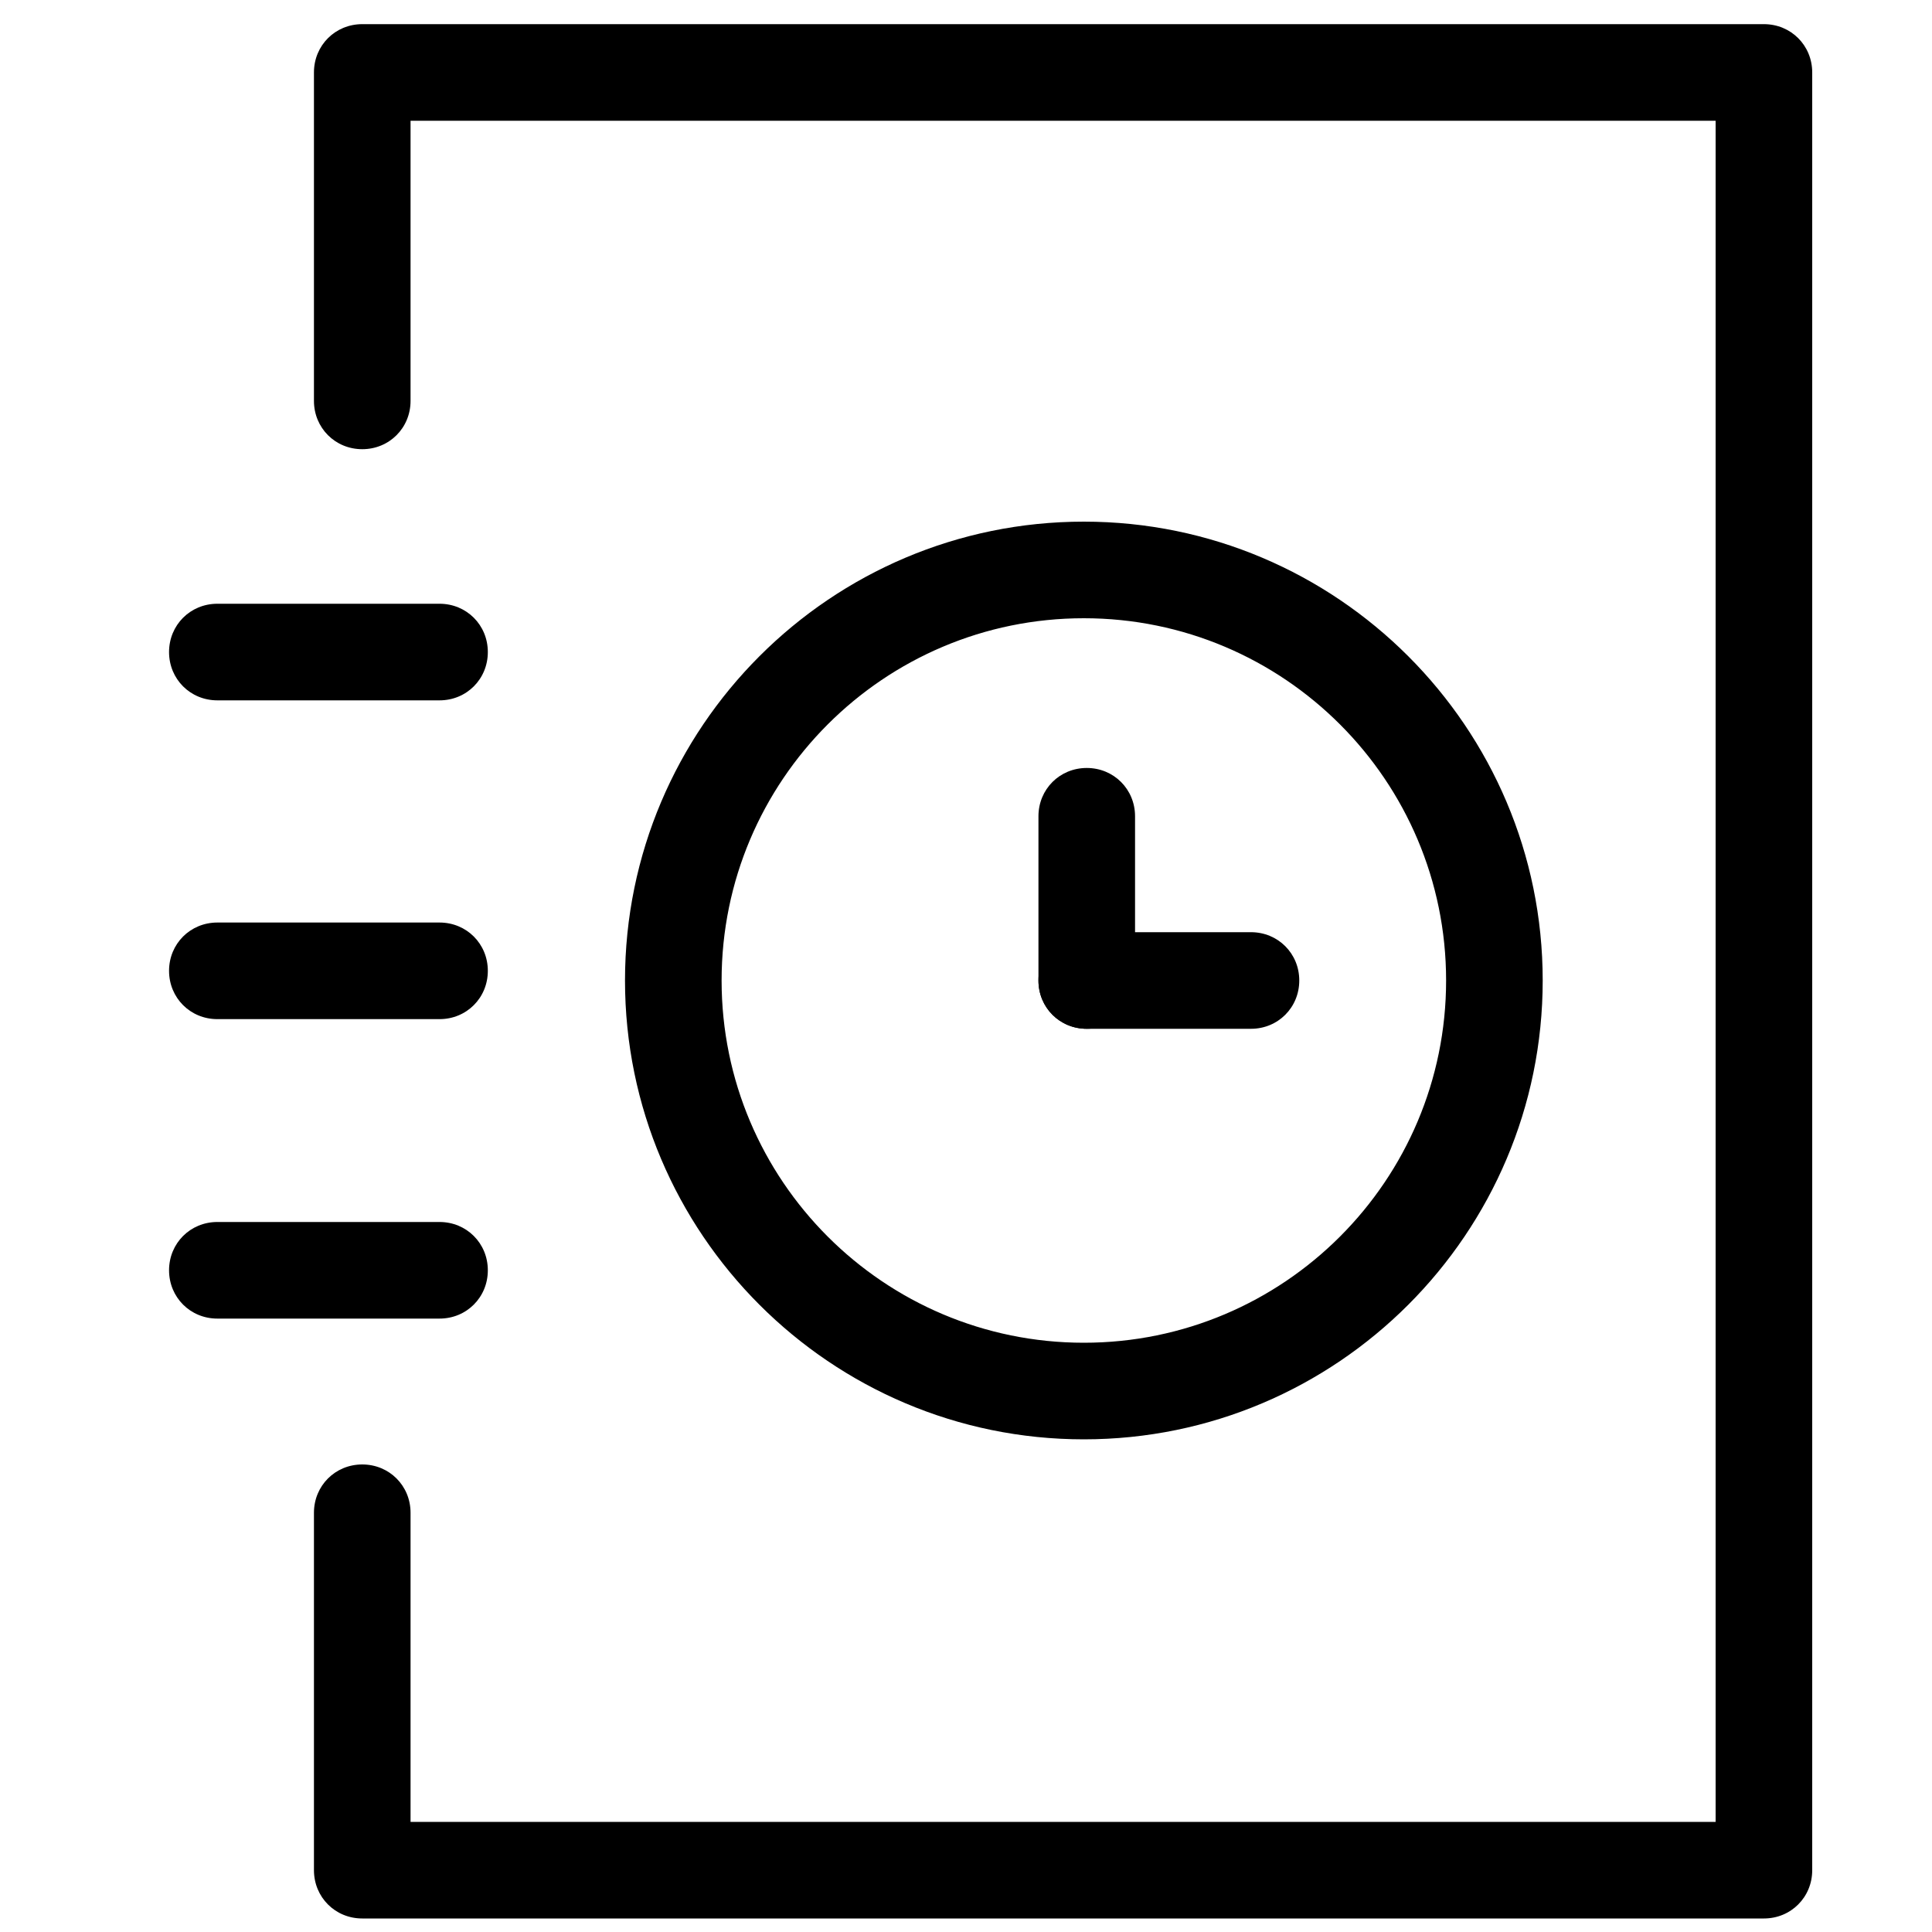
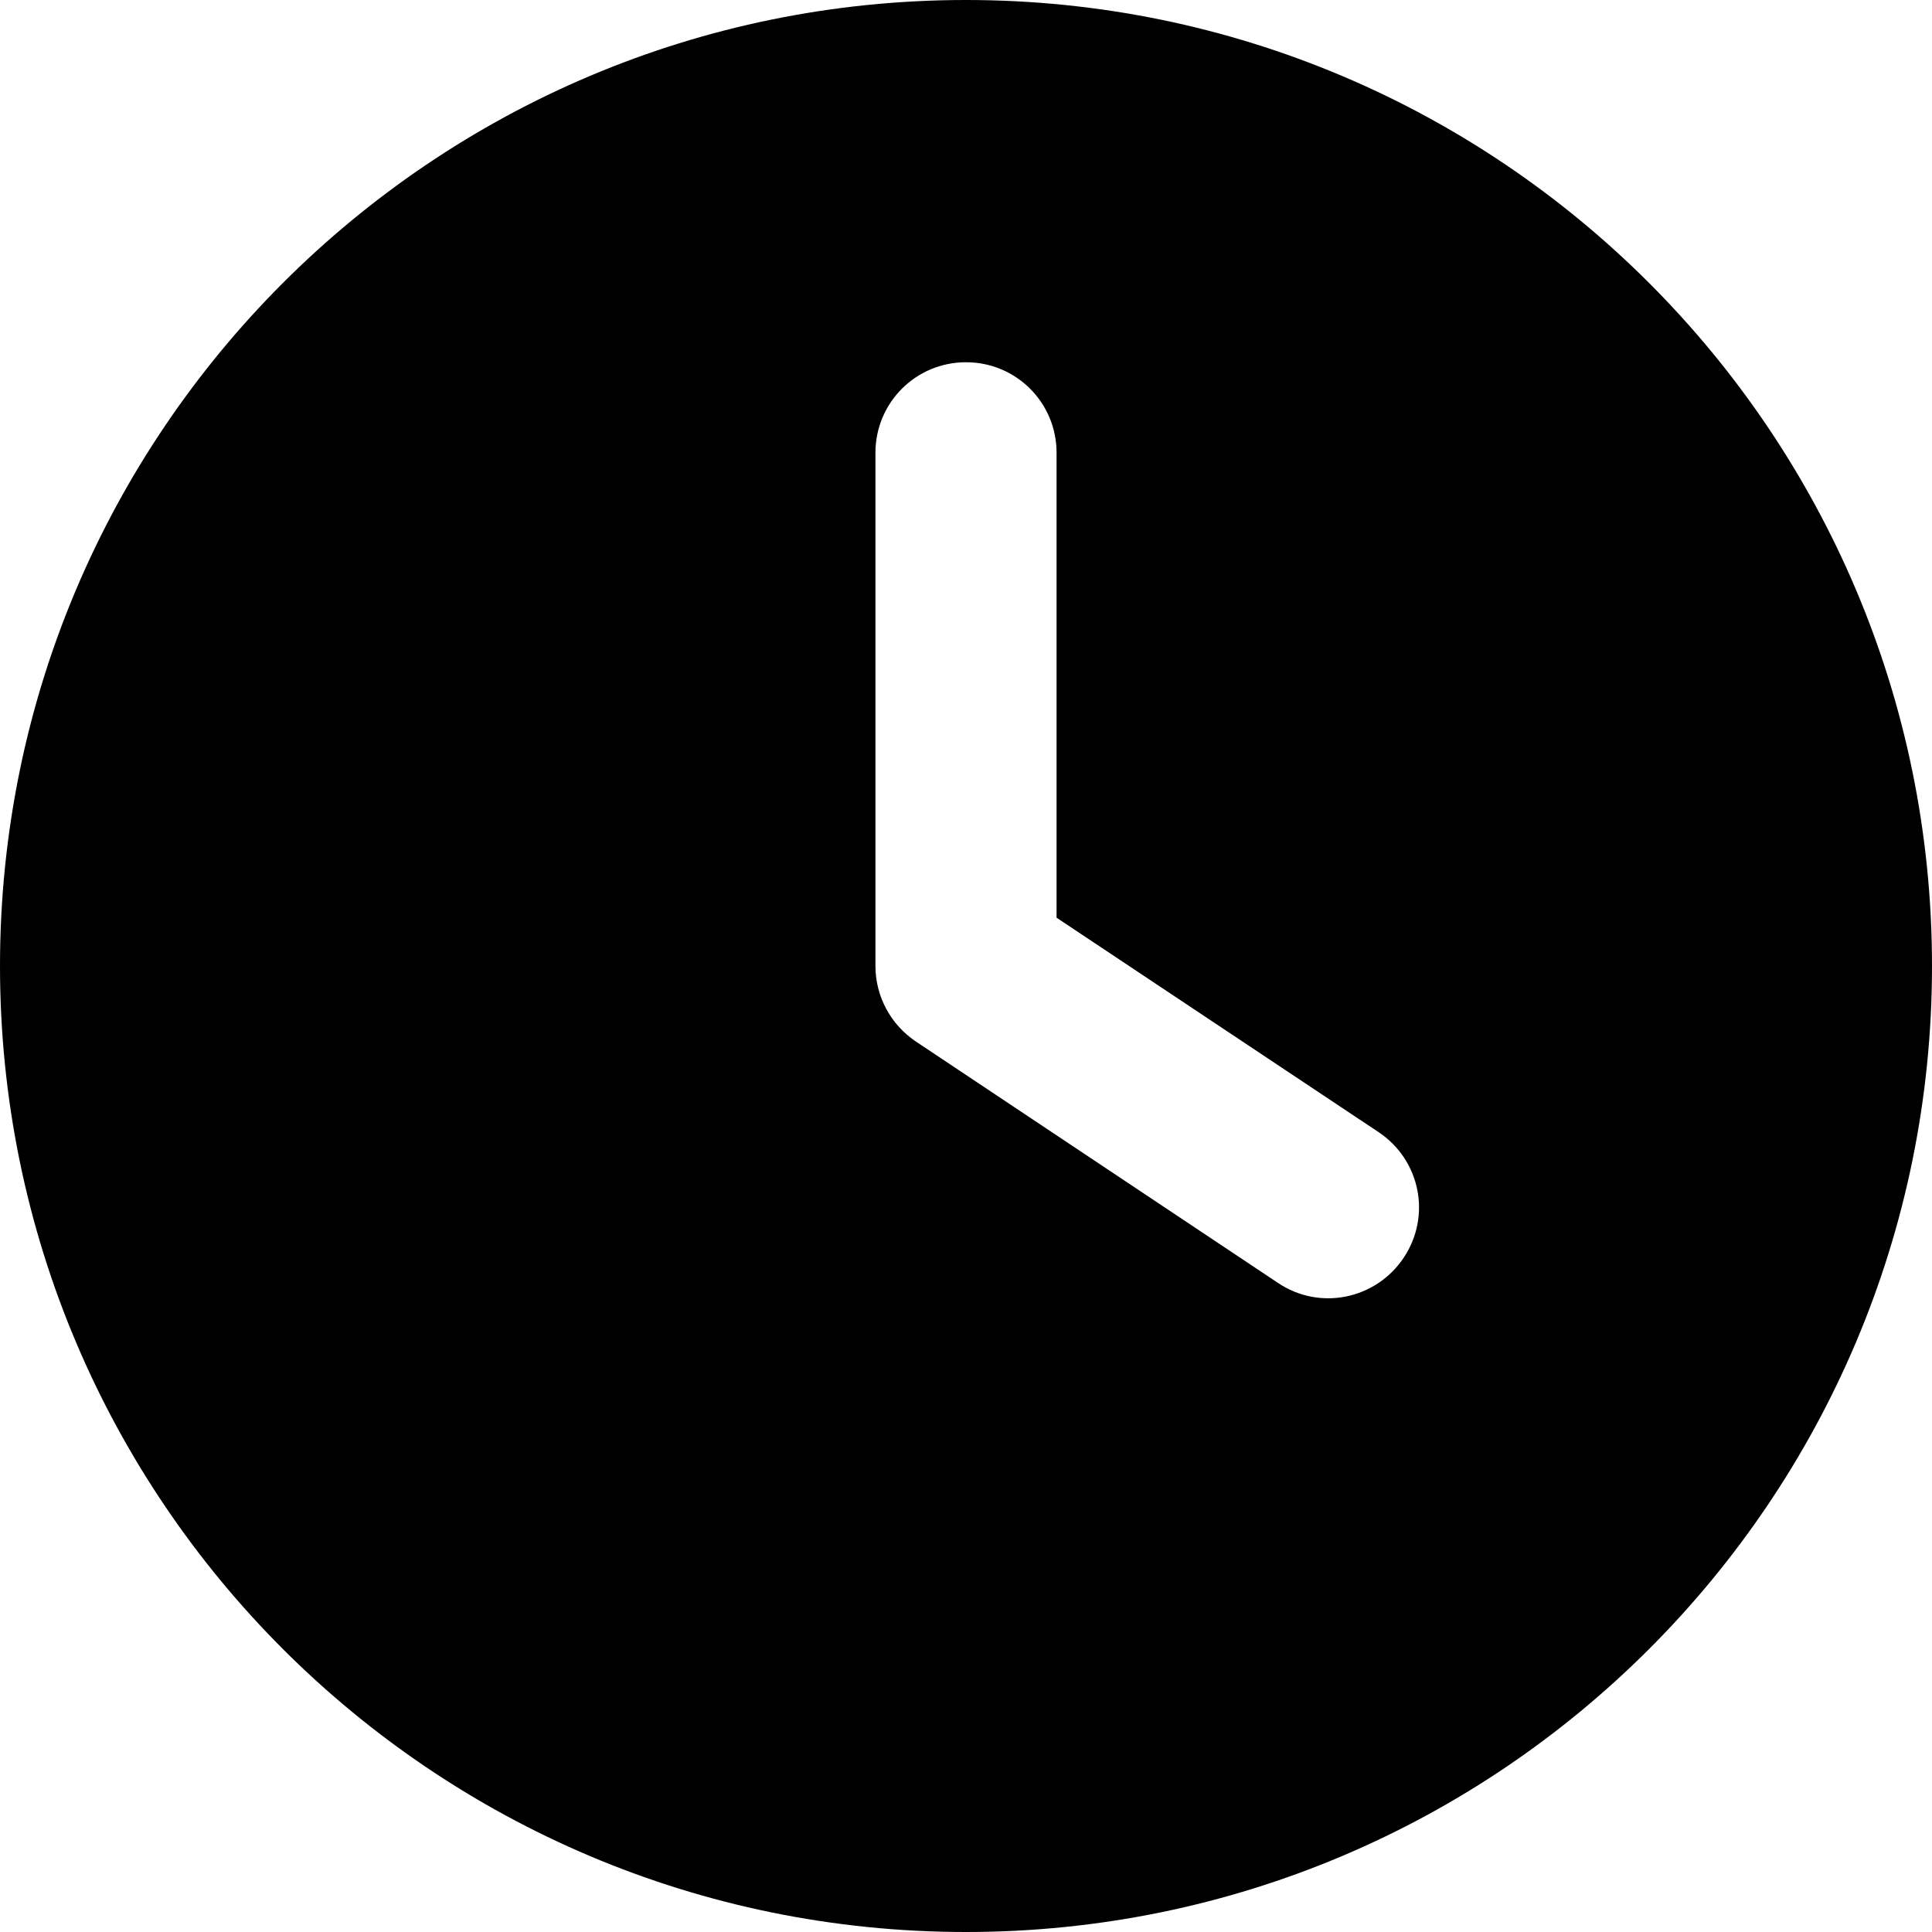
- <svg xmlns="http://www.w3.org/2000/svg" t="1566036191400" class="icon" viewBox="0 0 1024 1024" version="1.1" p-id="5472" width="200" height="200">
-   <defs>
-     <style type="text/css" />
-   </defs>
-   <path d="M934.912 1016.832H192c-14.336 0-25.6-11.264-25.6-25.6v-189.44c0-14.336 11.264-25.6 25.6-25.6s25.6 11.264 25.6 25.6v163.84h691.712V64H217.6v148.48c0 14.336-11.264 25.6-25.6 25.6s-25.6-11.264-25.6-25.6v-174.08c0-14.336 11.264-25.6 25.6-25.6h742.912c14.336 0 25.6 11.264 25.6 25.6v952.832c0 14.336-11.264 25.6-25.6 25.6z" p-id="5473" />
-   <path d="M232.96 371.2h-117.76c-14.336 0-25.6-11.264-25.6-25.6s11.264-25.6 25.6-25.6h117.76c14.336 0 25.6 11.264 25.6 25.6s-11.264 25.6-25.6 25.6zM232.96 540.16h-117.76c-14.336 0-25.6-11.264-25.6-25.6s11.264-25.6 25.6-25.6h117.76c14.336 0 25.6 11.264 25.6 25.6s-11.264 25.6-25.6 25.6zM232.96 698.88h-117.76c-14.336 0-25.6-11.264-25.6-25.6s11.264-25.6 25.6-25.6h117.76c14.336 0 25.6 11.264 25.6 25.6s-11.264 25.6-25.6 25.6zM574.464 762.88c-134.144 0-243.2-109.056-243.2-243.2S440.32 276.48 574.464 276.48s243.2 109.056 243.2 243.2-109.056 243.2-243.2 243.2z m0-435.2c-105.984 0-192 86.016-192 192S468.48 711.68 574.464 711.68s192-86.016 192-192S680.448 327.68 574.464 327.68z" p-id="5474" />
-   <path d="M663.04 545.28h-87.04c-14.336 0-25.6-11.264-25.6-25.6s11.264-25.6 25.6-25.6h87.04c14.336 0 25.6 11.264 25.6 25.6s-11.264 25.6-25.6 25.6z" p-id="5475" />
-   <path d="M576 545.28c-14.336 0-25.6-11.264-25.6-25.6v-87.04c0-14.336 11.264-25.6 25.6-25.6s25.6 11.264 25.6 25.6v87.04c0 14.336-11.264 25.6-25.6 25.6z" p-id="5476" />
+ <svg xmlns="http://www.w3.org/2000/svg" viewBox="0 0 512 512">
+   <path d="M256 0a256 256 0 1 1 0 512A256 256 0 1 1 256 0zM232 120V256c0 8 4 15.5 10.7 20l96 64c11 7.4 25.9 4.4 33.3-6.7s4.4-25.9-6.7-33.3L280 243.2V120c0-13.3-10.7-24-24-24s-24 10.7-24 24z" />
</svg>
